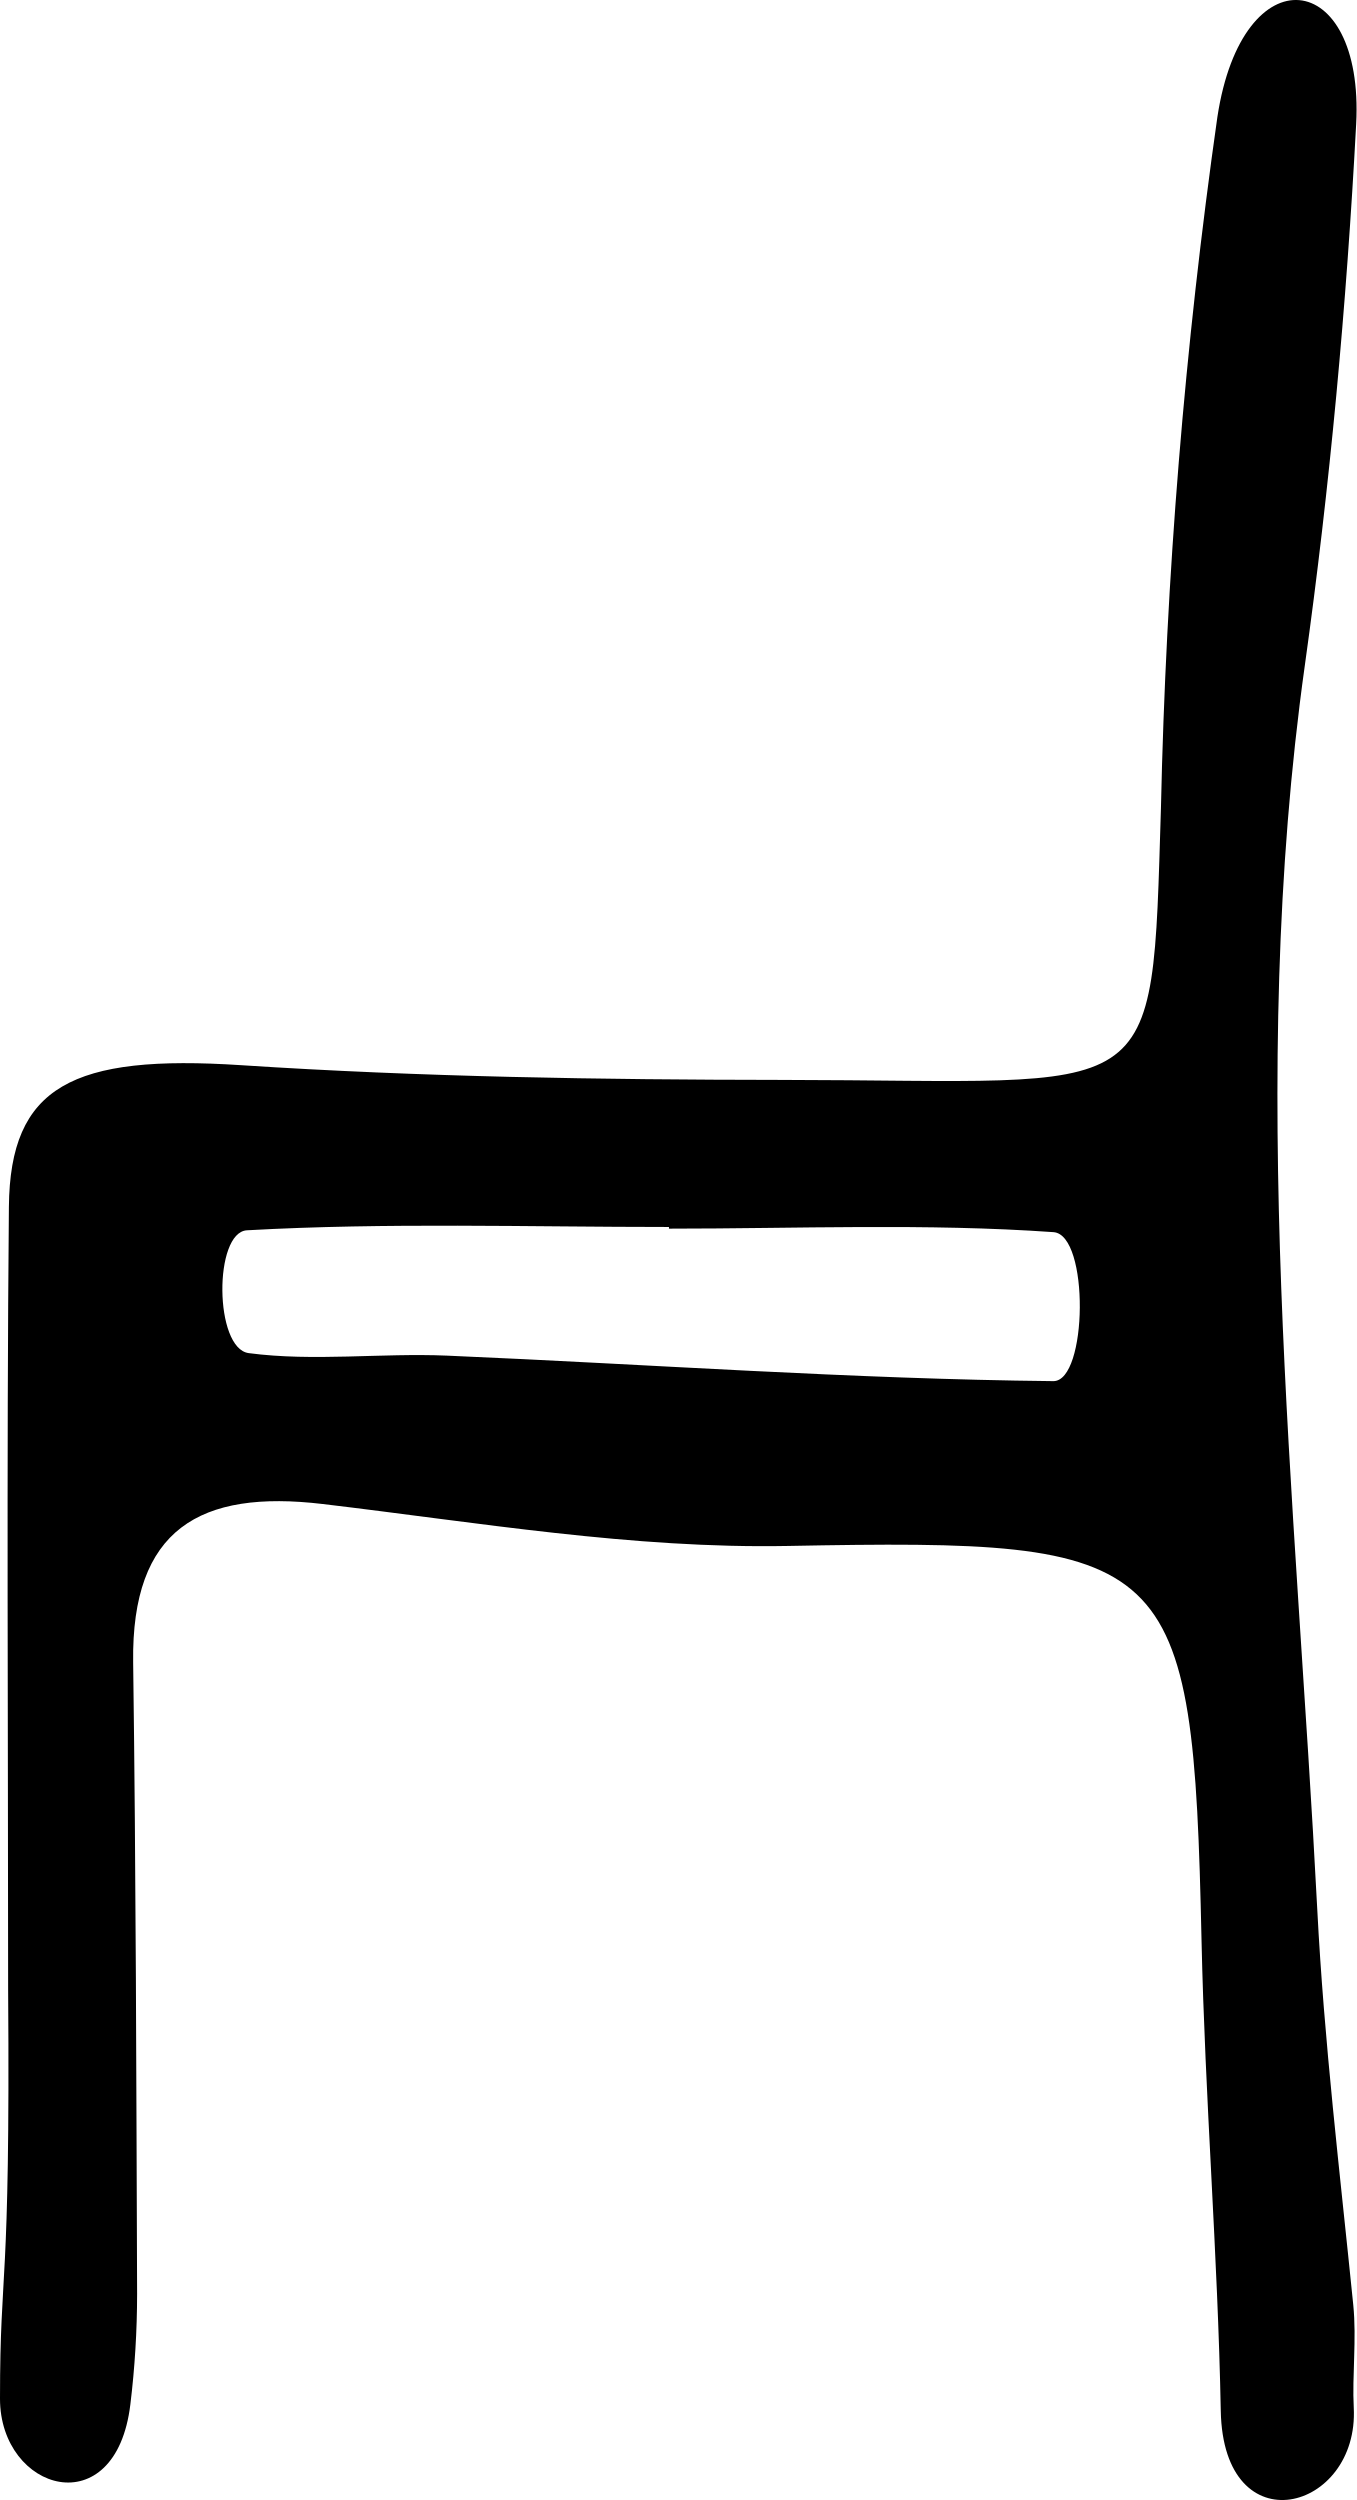
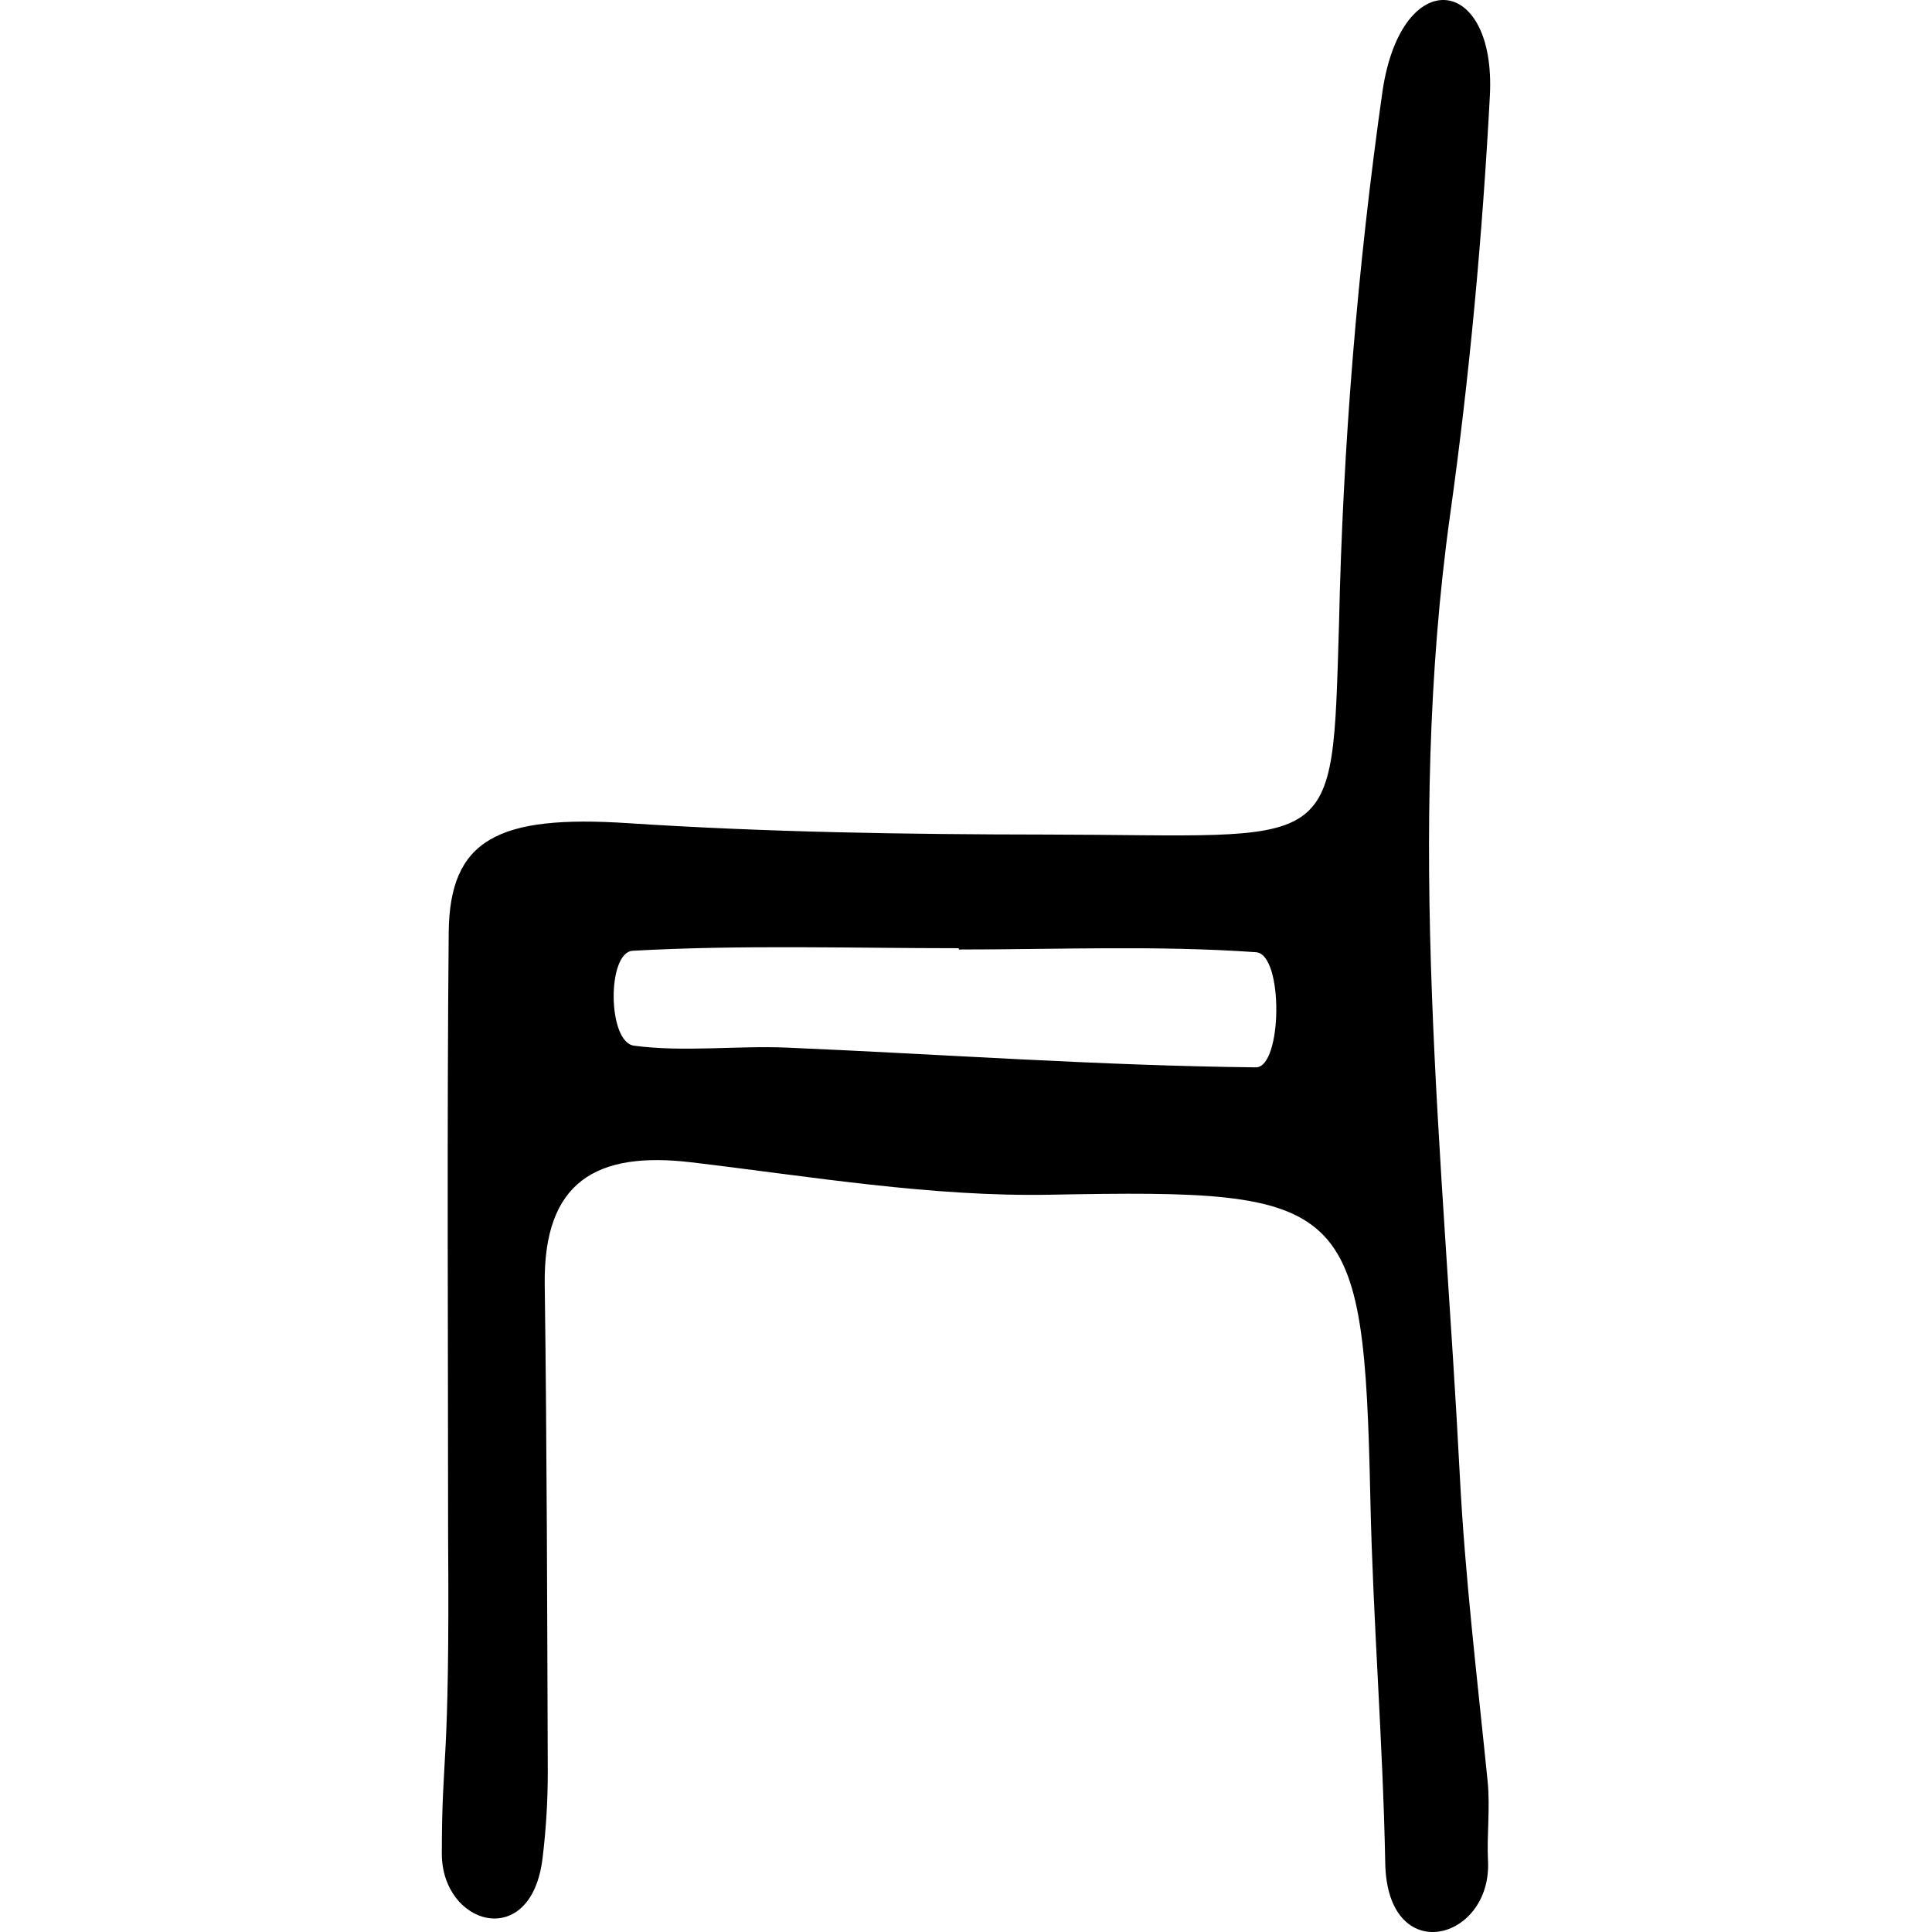
- <svg xmlns="http://www.w3.org/2000/svg" viewBox="0 0 54.577 100.58">
+ <svg xmlns="http://www.w3.org/2000/svg" viewBox="0 0 54.577 100.58" width="100" height="100">
  <g id="Réteg_2" data-name="Réteg 2">
    <g id="Group_1" data-name="Group 1">
      <g id="szek_Kép" data-name="szek Kép">
        <path d="M.327,80.016c0-10.488-.065-20.976.031-31.463.045-4.863,2.562-6.142,9.349-5.698,7.224.473,14.468.584,21.707.592,15.345.016,14.917,1.285,15.293-10.932a233.091,233.091,0,0,1,2.271-27.81c1.006-6.623,5.918-6.005,5.583.287-.387,7.278-1.055,14.563-2.066,21.784-2.339,16.711-.357,33.365.501,50.038.274,5.325.915,10.618,1.449,15.923.138,1.373-.049,2.842.019,4.122.223,4.18-5.245,5.636-5.35.133-.12-6.31-.637-12.614-.774-18.928C48.002,62.391,47.269,61.9,31.695,62.197c-6.225.118-12.487-.948-18.708-1.687-4.946-.588-7.702,1.004-7.63,6.36.114,8.471.127,16.944.159,25.417a36.993,36.993,0,0,1-.271,4.445C4.66,101.612-.001,100.244,0,96.501.001,91.019.418,92.424.327,80.016ZM26.914,49.431l-.001-.067c-5.661,0-11.332-.182-16.976.133-1.344.075-1.321,4.759.07,4.942,2.619.345,5.321-.012,7.98.101,8.131.348,16.257.94,24.389,1.026,1.382.015,1.46-5.893.009-5.994C37.25,49.211,32.074,49.431,26.914,49.431Z" />
      </g>
    </g>
  </g>
</svg>
